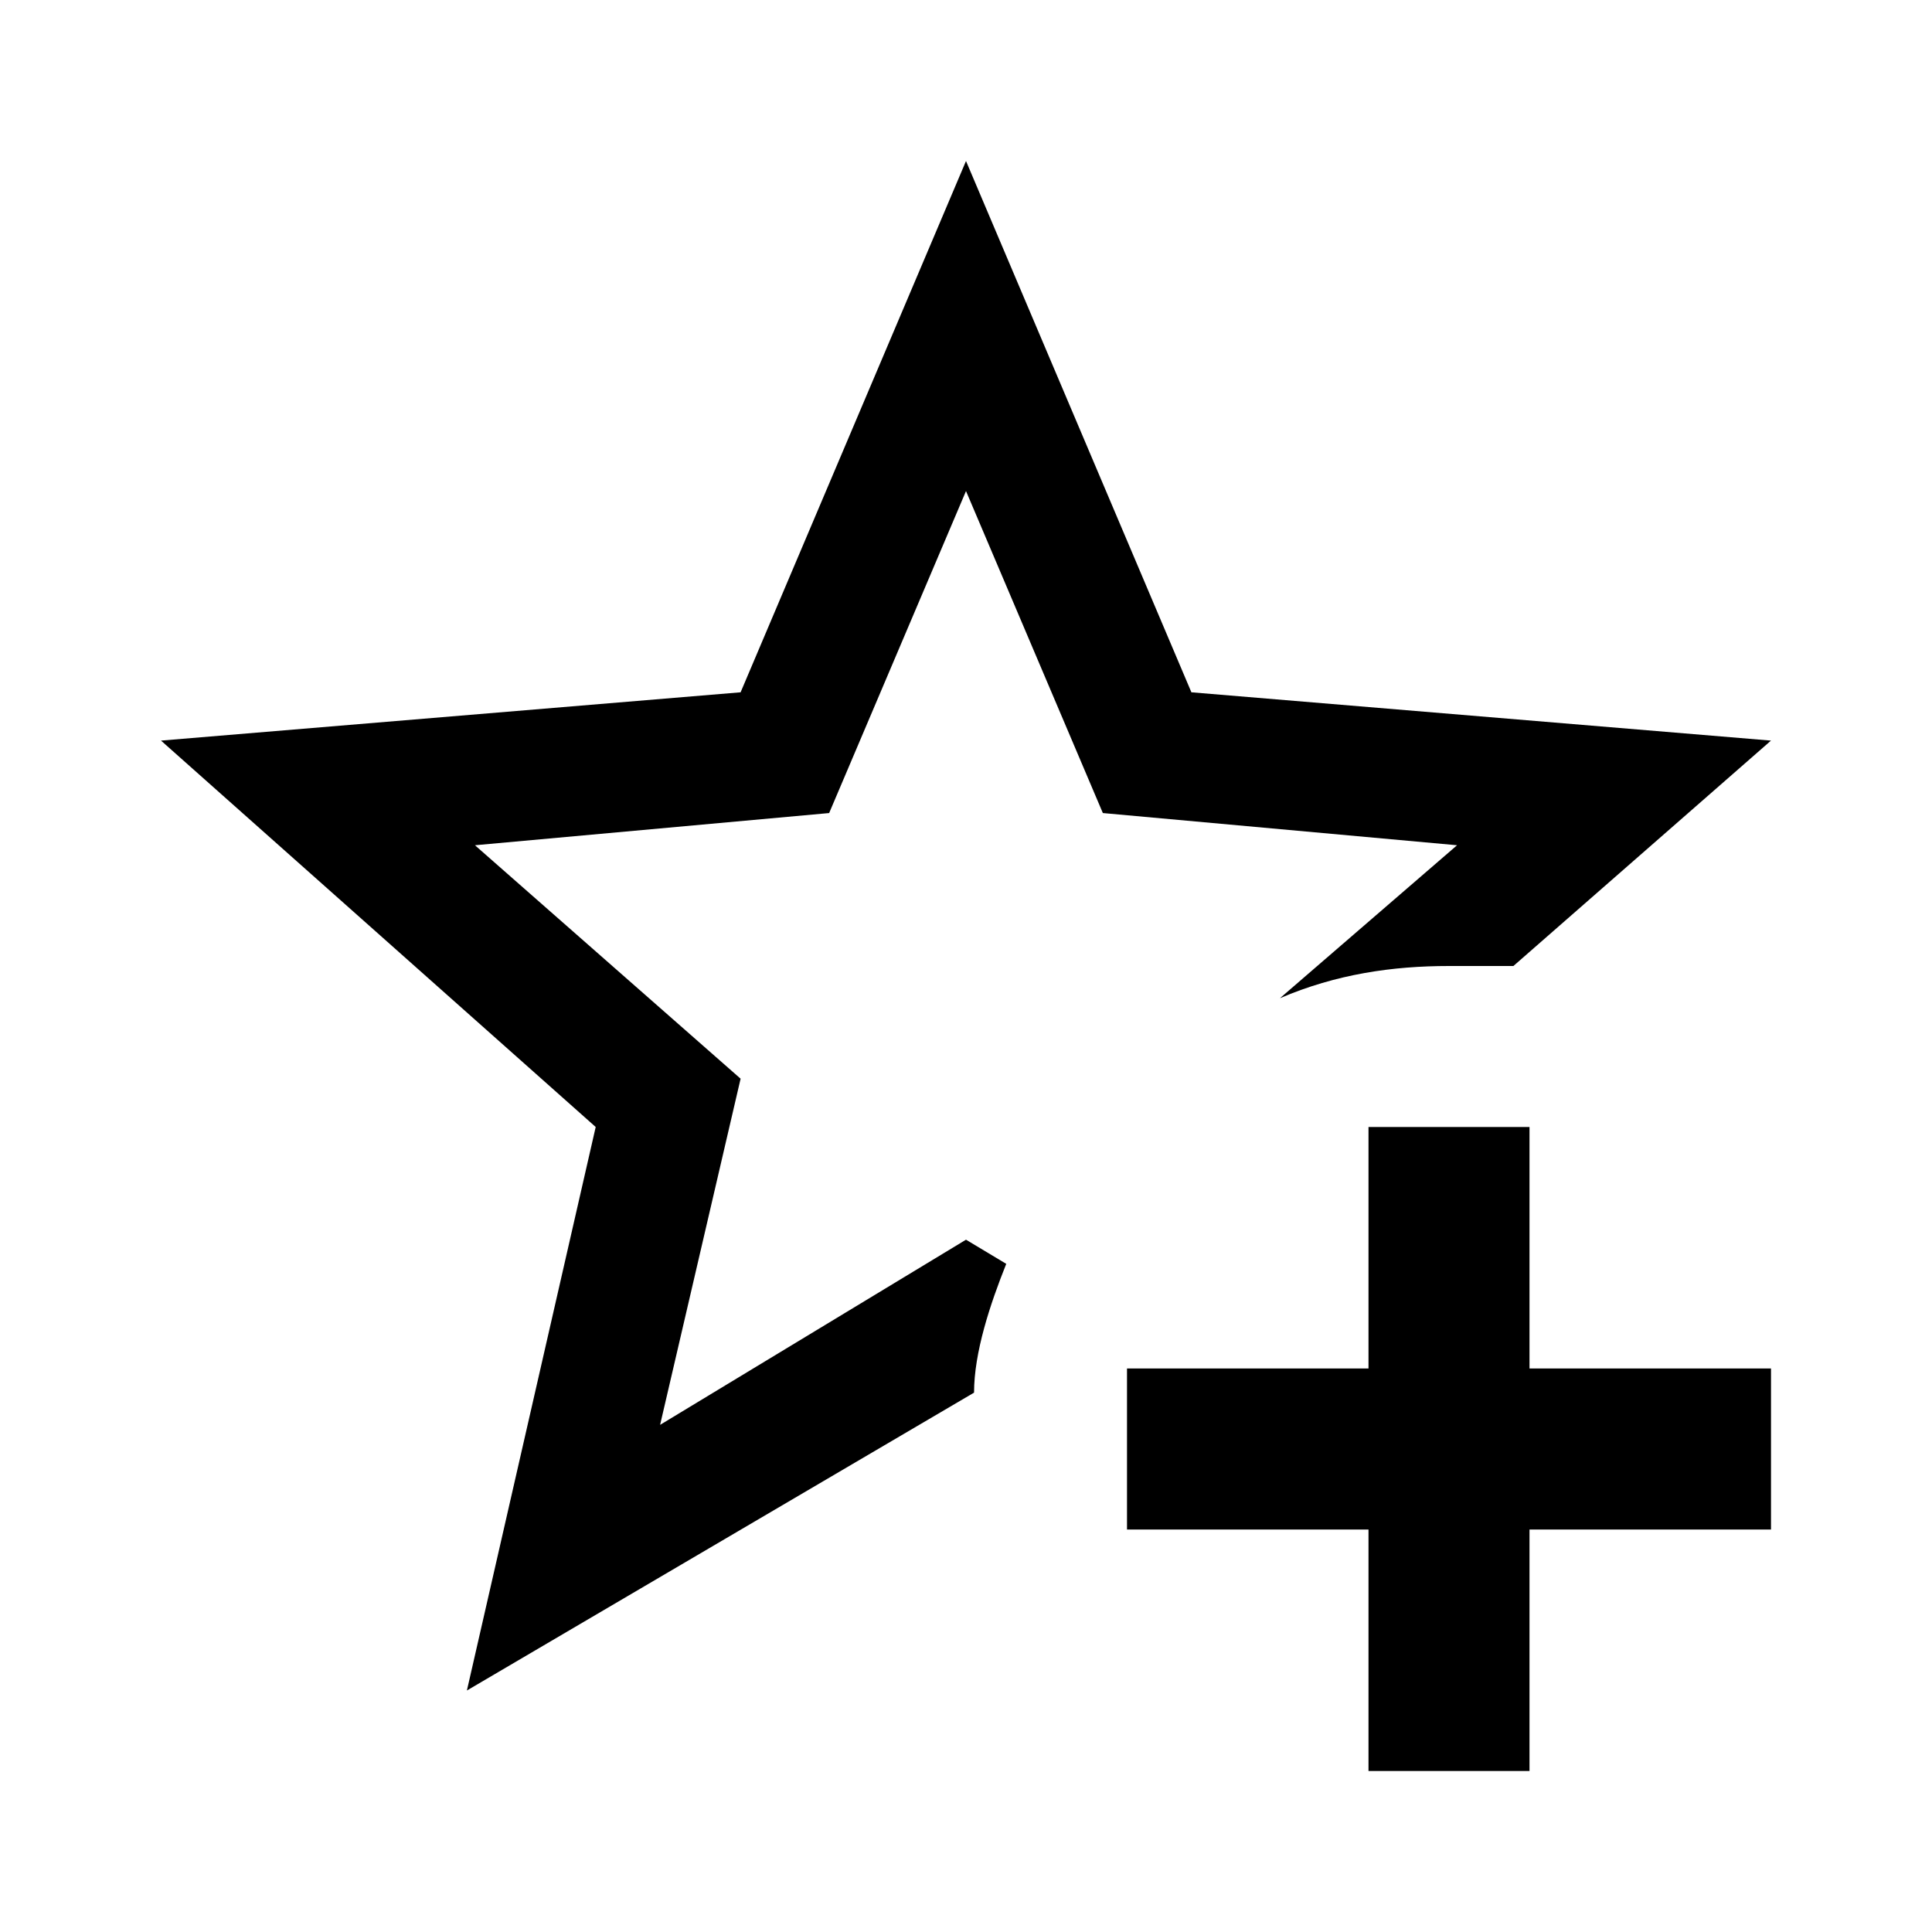
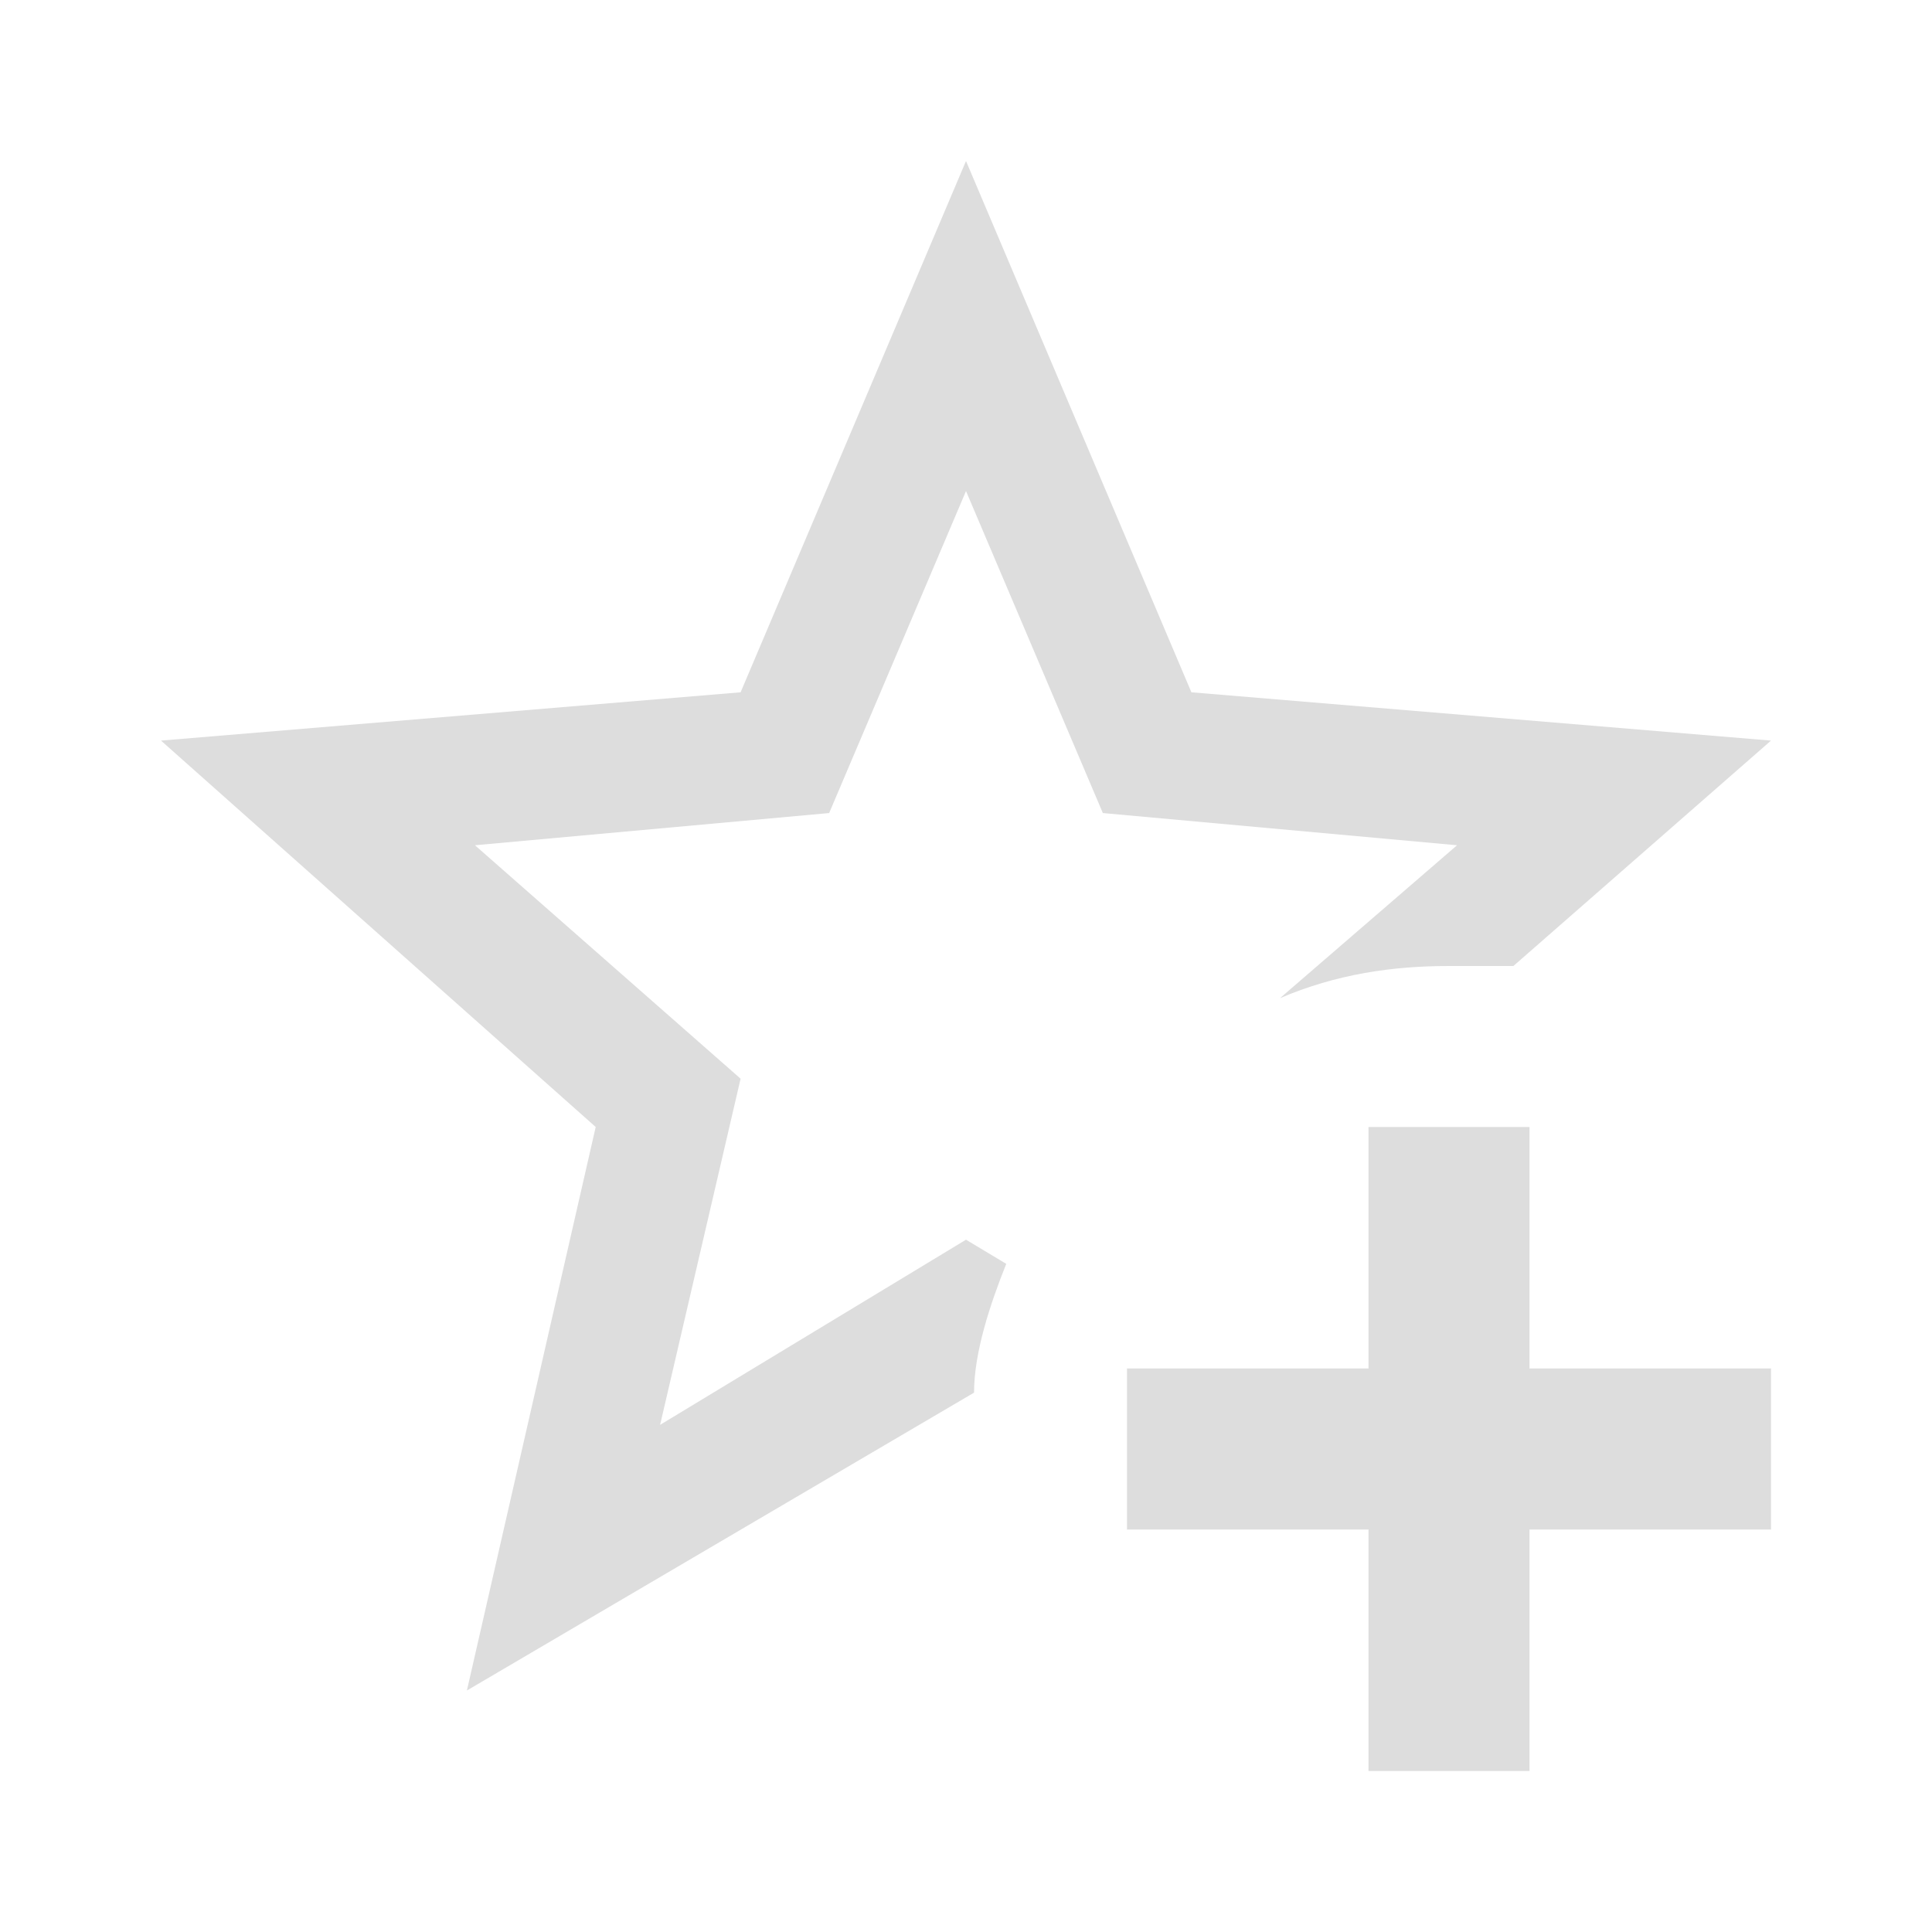
<svg xmlns="http://www.w3.org/2000/svg" viewBox="0 0 24 24">
-   <path d="M5.8 21L7.4 14L2 9.2L9.2 8.6L12 2L14.8 8.6L22 9.2L18.8 12H18C17.3 12 16.6 12.1 15.9 12.4L18.1 10.5L13.7 10.1L12 6.1L10.3 10.1L5.9 10.5L9.2 13.4L8.2 17.7L12 15.4L12.5 15.7C12.3 16.2 12.1 16.8 12.1 17.3L5.8 21M17 14V17H14V19H17V22H19V19H22V17H19V14H17Z" />
+   <path fill="#DDDDDD" d="M5.8 21L7.4 14L2 9.2L9.2 8.6L12 2L14.8 8.6L22 9.2L18.8 12H18C17.3 12 16.6 12.1 15.9 12.4L18.1 10.5L13.7 10.1L12 6.1L10.3 10.1L5.9 10.5L9.2 13.4L8.2 17.7L12 15.4L12.5 15.7C12.3 16.2 12.1 16.8 12.1 17.3L5.8 21M17 14V17H14V19H17V22H19V19H22V17H19V14H17Z" />
</svg>
